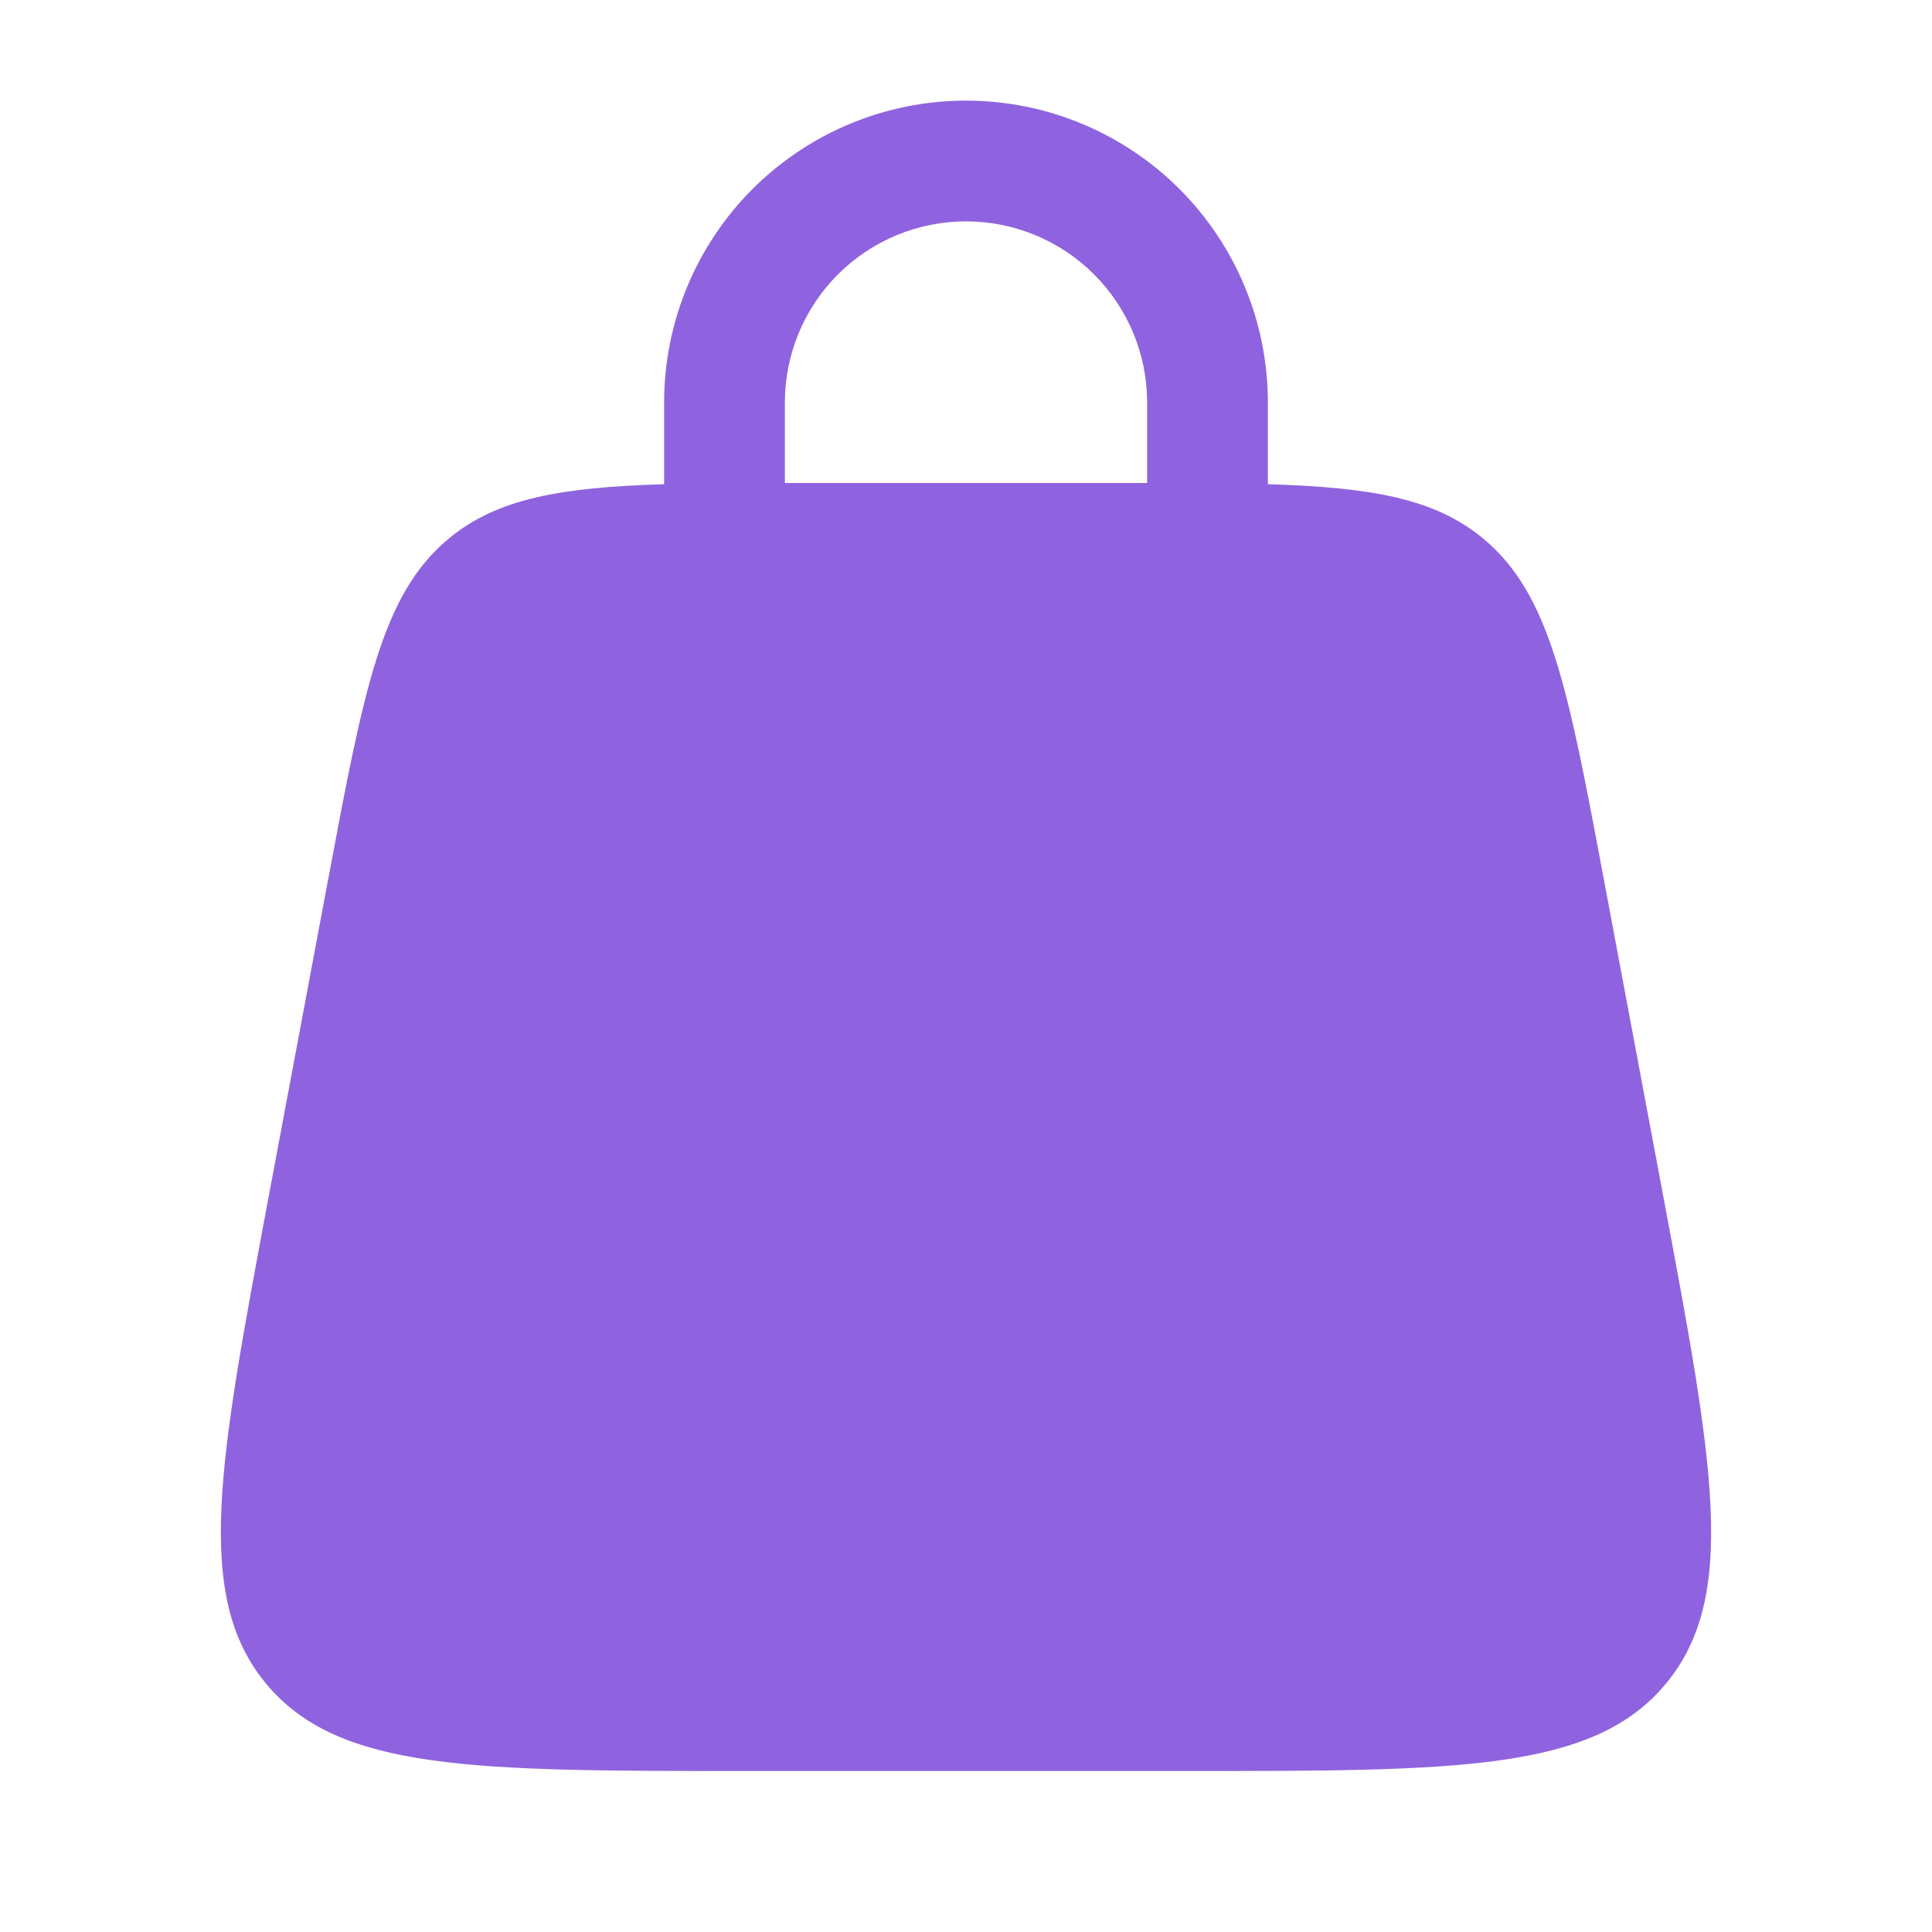
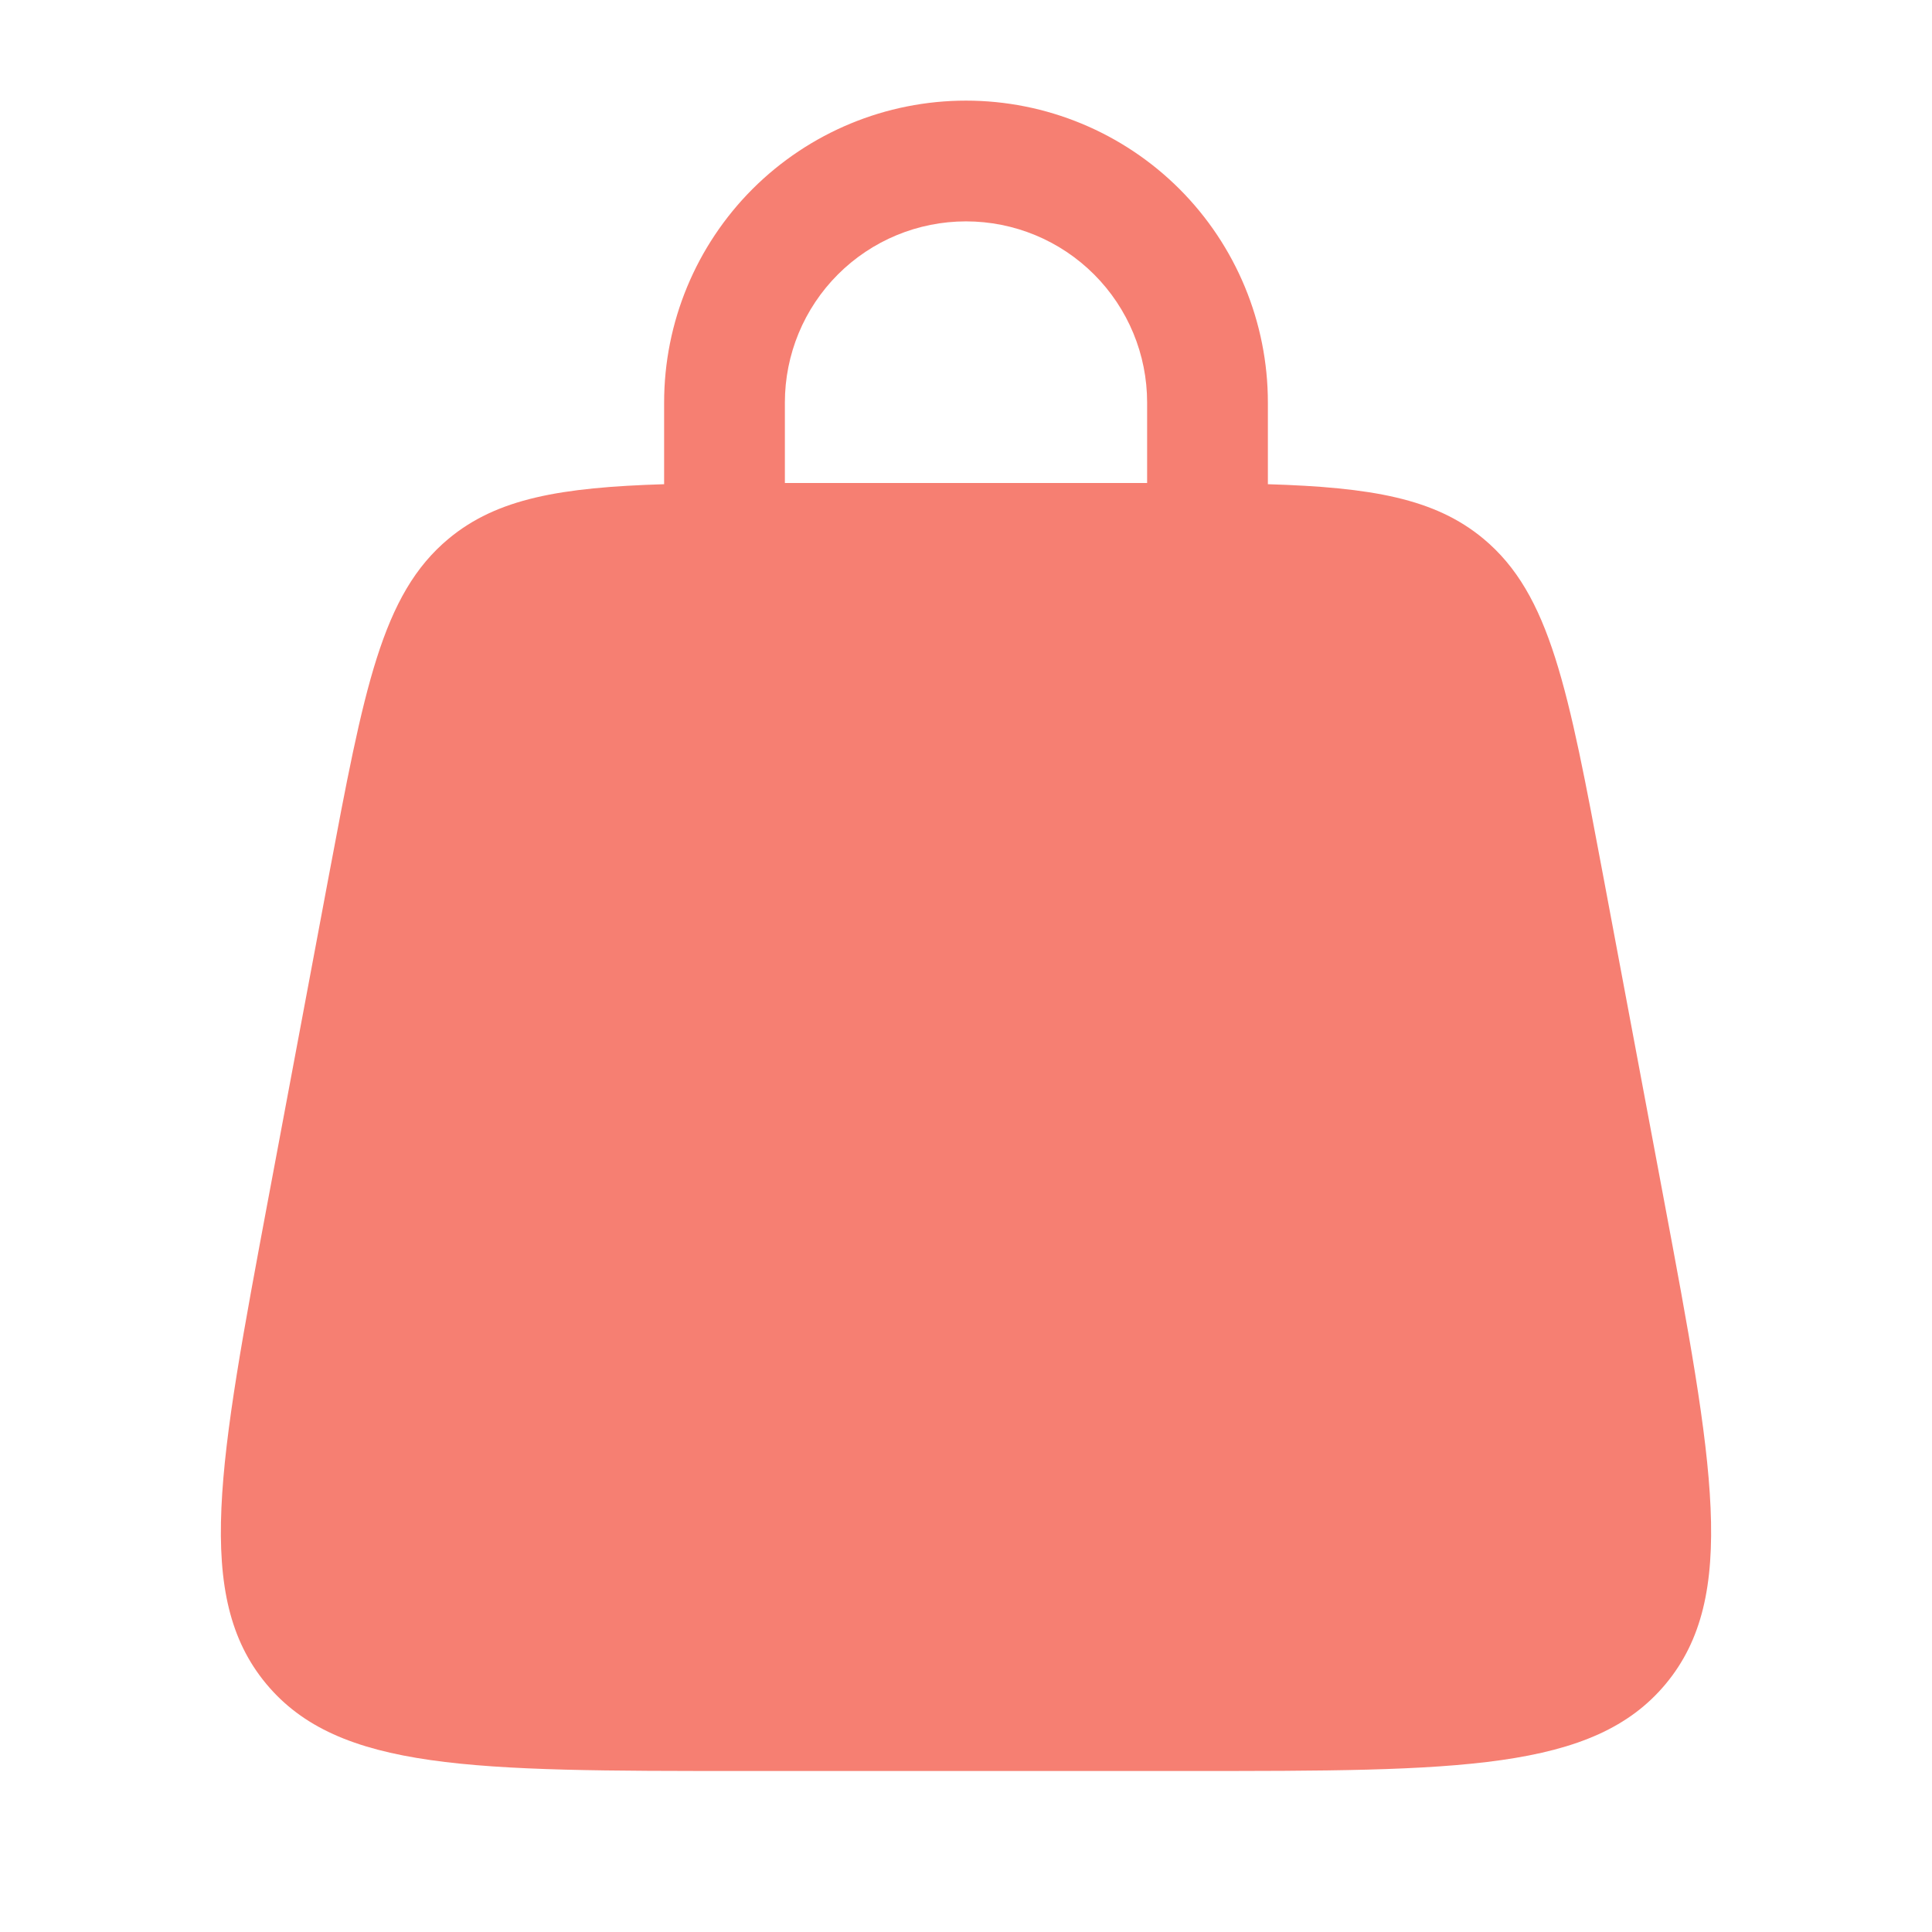
<svg xmlns="http://www.w3.org/2000/svg" width="24" height="24" viewBox="0 0 24 24" fill="none">
-   <path fill-rule="evenodd" clip-rule="evenodd" d="M8.25 6.015V5C8.25 4.005 8.645 3.052 9.348 2.348C10.052 1.645 11.005 1.25 12 1.25C12.995 1.25 13.948 1.645 14.652 2.348C15.355 3.052 15.75 4.005 15.75 5V6.015C17.037 6.054 17.825 6.192 18.426 6.691C19.259 7.383 19.479 8.553 19.918 10.894L20.668 14.894C21.285 18.186 21.593 19.832 20.694 20.916C19.794 22 18.119 22 14.77 22H9.23C5.88 22 4.206 22 3.306 20.916C2.406 19.832 2.716 18.186 3.332 14.894L4.082 10.894C4.522 8.554 4.741 7.383 5.574 6.691C6.175 6.192 6.963 6.054 8.25 6.015ZM9.75 5C9.75 4.403 9.987 3.831 10.409 3.409C10.831 2.987 11.403 2.75 12 2.75C12.597 2.75 13.169 2.987 13.591 3.409C14.013 3.831 14.25 4.403 14.25 5V6H9.75V5Z" fill="#8f63df" />
+   <path fill-rule="evenodd" clip-rule="evenodd" d="M8.25 6.015V5C8.25 4.005 8.645 3.052 9.348 2.348C10.052 1.645 11.005 1.25 12 1.25C12.995 1.25 13.948 1.645 14.652 2.348C15.355 3.052 15.75 4.005 15.75 5V6.015C17.037 6.054 17.825 6.192 18.426 6.691C19.259 7.383 19.479 8.553 19.918 10.894L20.668 14.894C21.285 18.186 21.593 19.832 20.694 20.916C19.794 22 18.119 22 14.77 22H9.23C5.88 22 4.206 22 3.306 20.916C2.406 19.832 2.716 18.186 3.332 14.894L4.082 10.894C4.522 8.554 4.741 7.383 5.574 6.691C6.175 6.192 6.963 6.054 8.25 6.015ZM9.75 5C9.75 4.403 9.987 3.831 10.409 3.409C10.831 2.987 11.403 2.75 12 2.75C12.597 2.75 13.169 2.987 13.591 3.409C14.013 3.831 14.25 4.403 14.25 5V6H9.75V5Z" fill="#f67f72" />
</svg>
